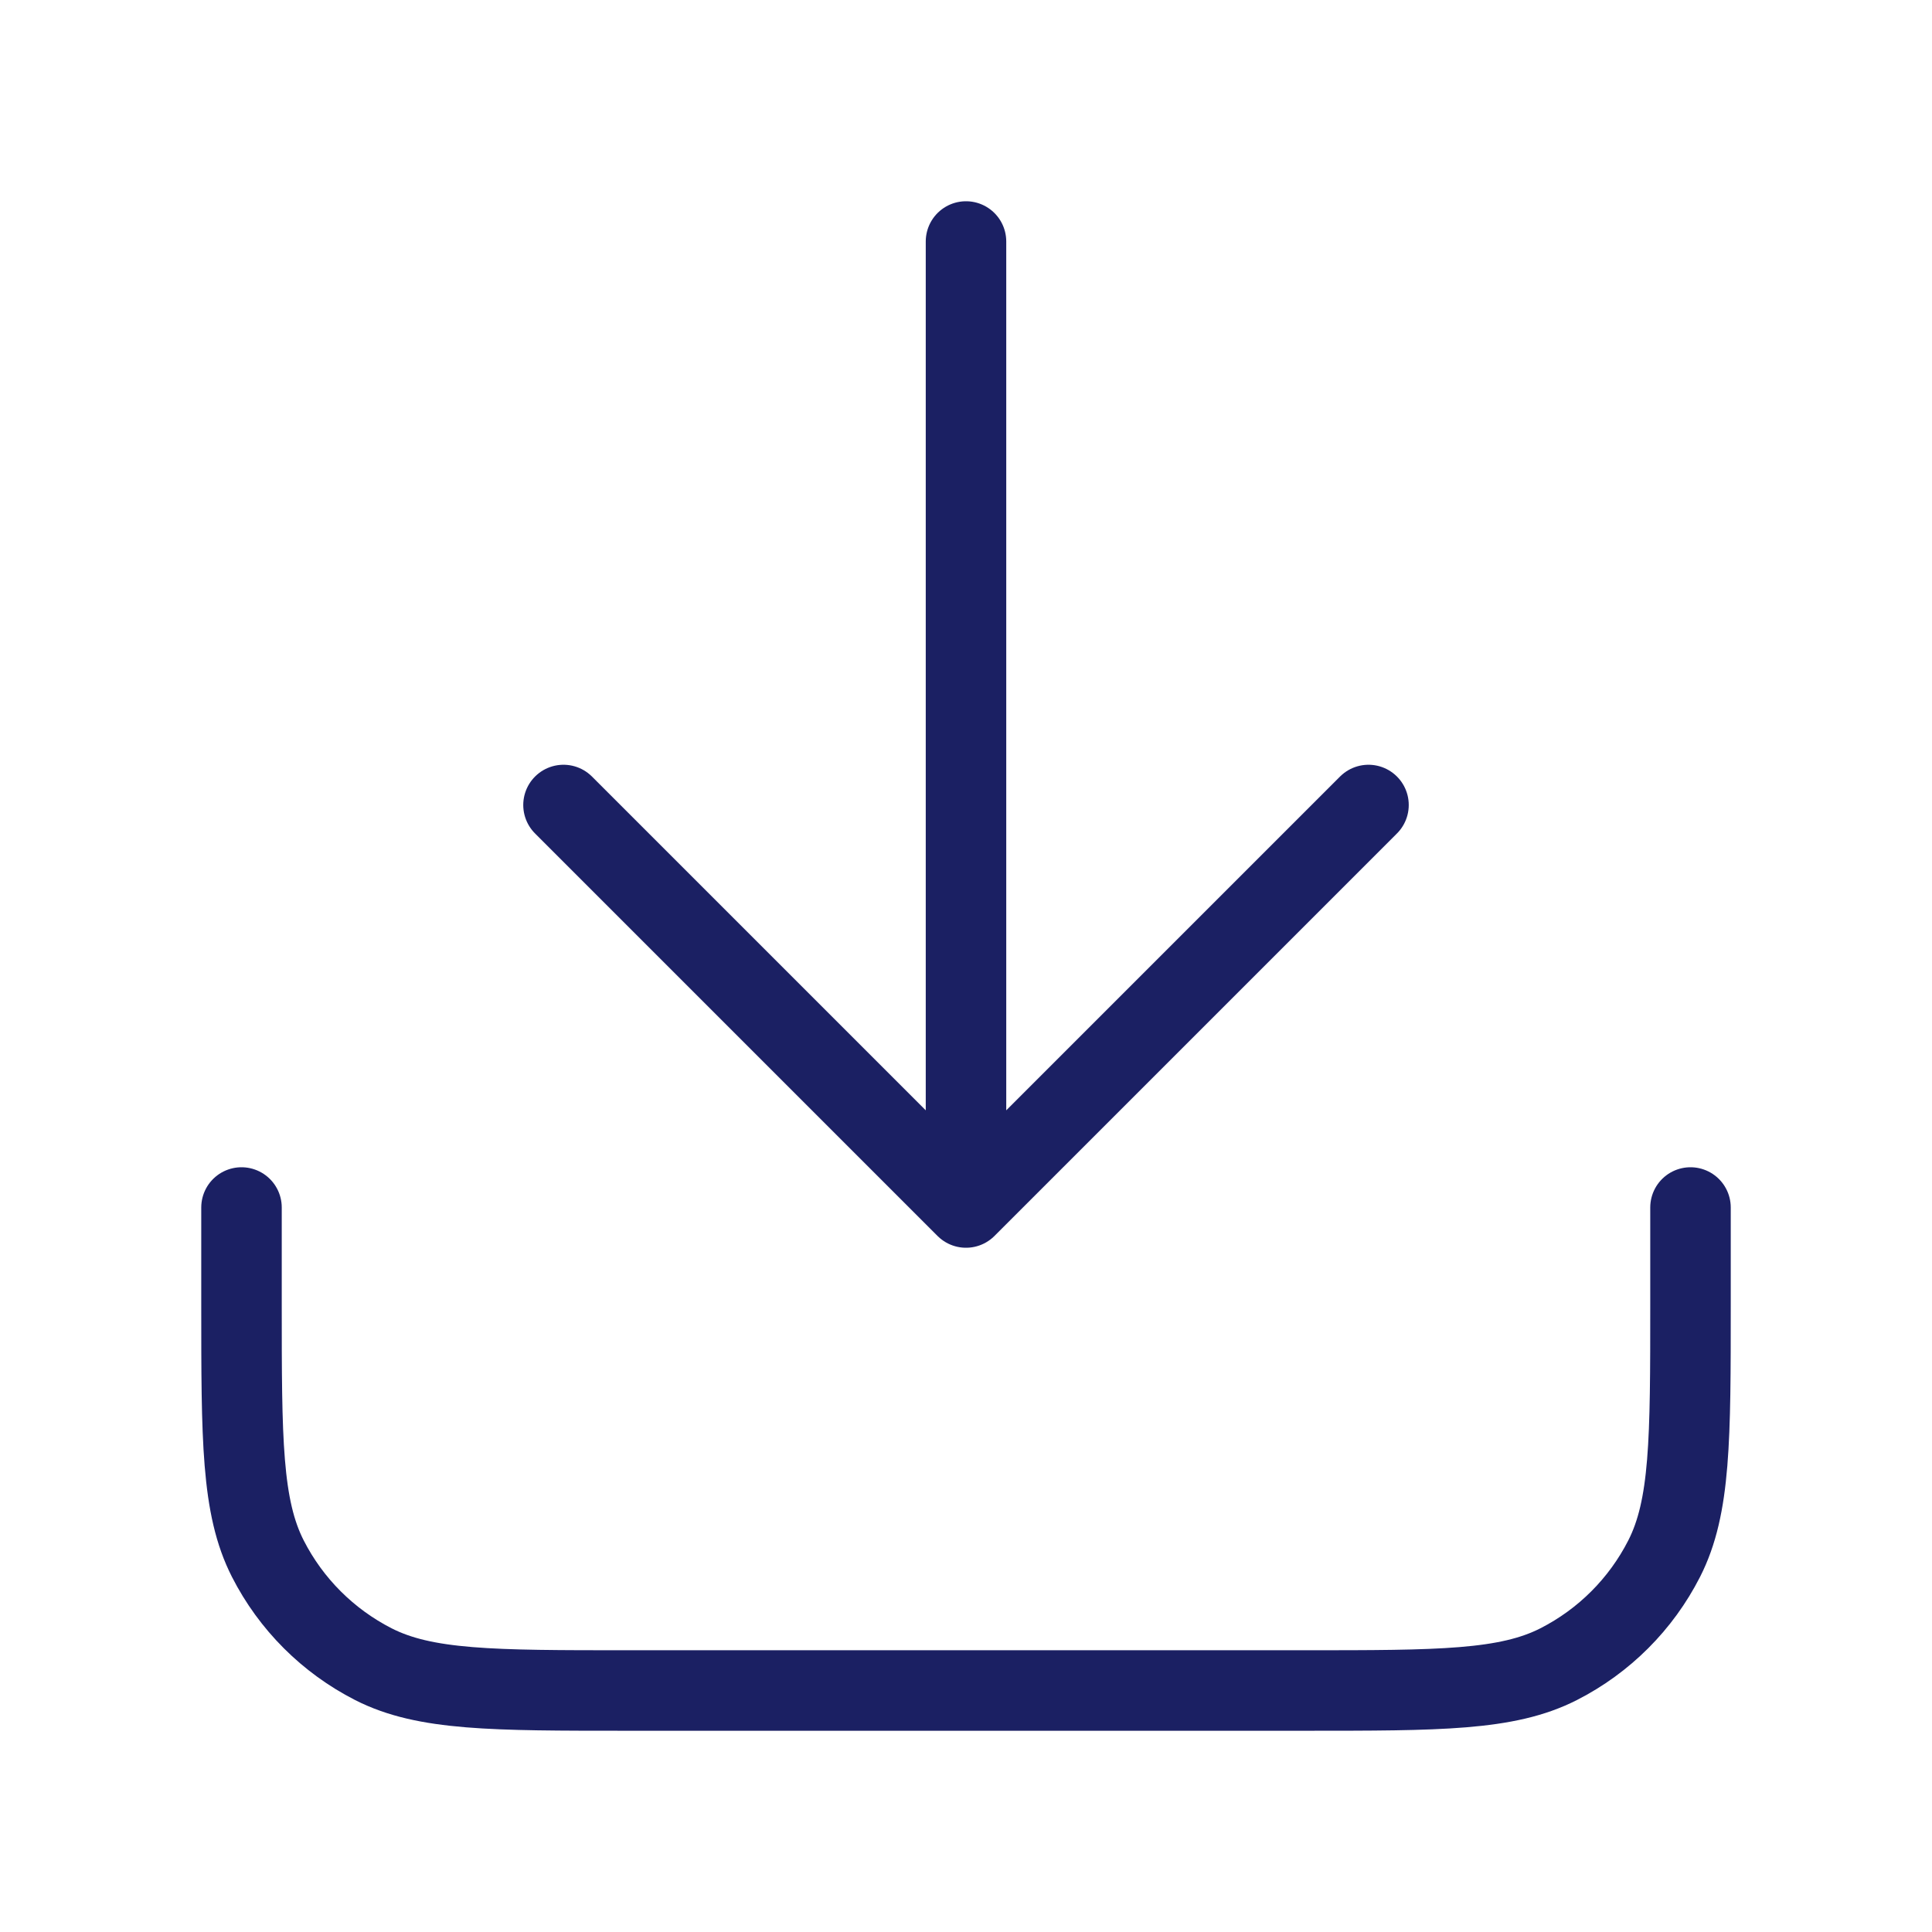
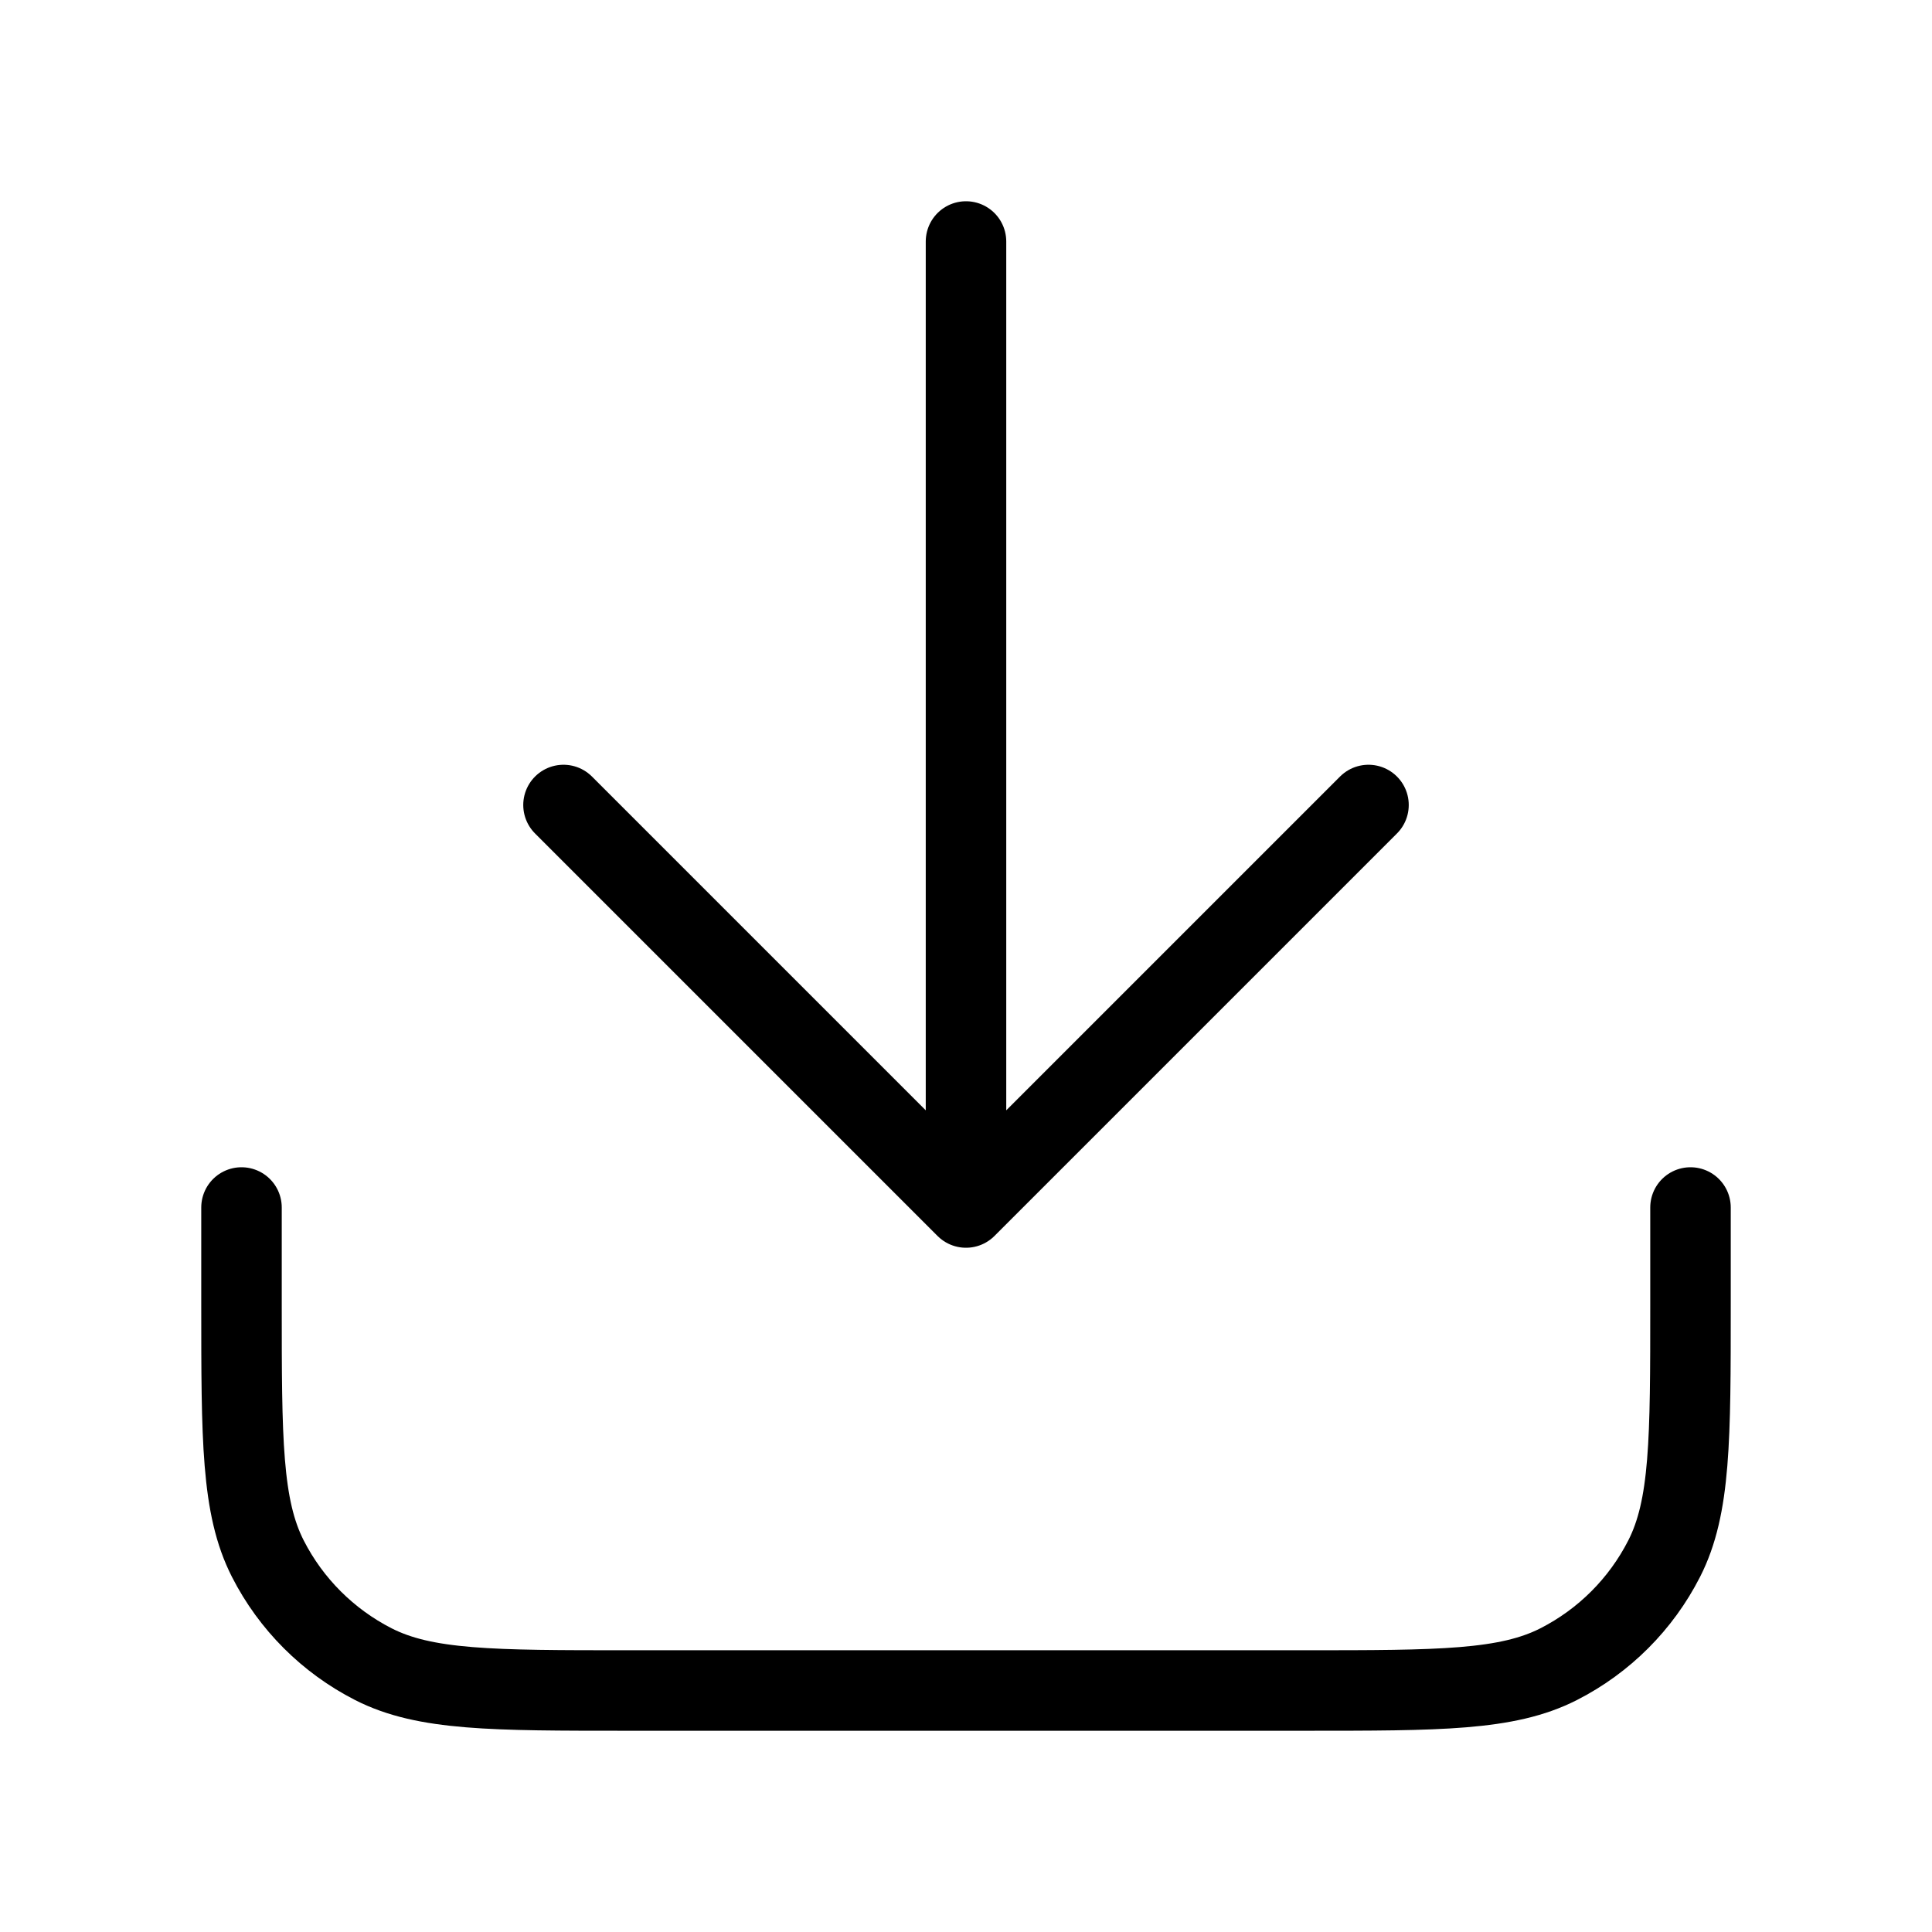
<svg xmlns="http://www.w3.org/2000/svg" width="24" height="24" viewBox="0 0 24 24" fill="none">
-   <path d="M21 15V16.2C21 17.88 21 18.72 20.673 19.362C20.385 19.927 19.927 20.385 19.362 20.673C18.72 21 17.88 21 16.2 21H7.8C6.12 21 5.28 21 4.638 20.673C4.074 20.385 3.615 19.927 3.327 19.362C3 18.72 3 17.88 3 16.2V15M17 10L12 15M12 15L7 10M12 15V3" stroke="#1B2063" stroke-linecap="round" stroke-linejoin="round" />
+   <path d="M21 15V16.2C21 17.88 21 18.72 20.673 19.362C20.385 19.927 19.927 20.385 19.362 20.673C18.72 21 17.88 21 16.2 21H7.8C6.12 21 5.28 21 4.638 20.673C4.074 20.385 3.615 19.927 3.327 19.362C3 18.72 3 17.88 3 16.2V15M17 10L12 15M12 15L7 10M12 15V3" stroke="currentColor" stroke-linecap="round" stroke-linejoin="round" />
</svg>
